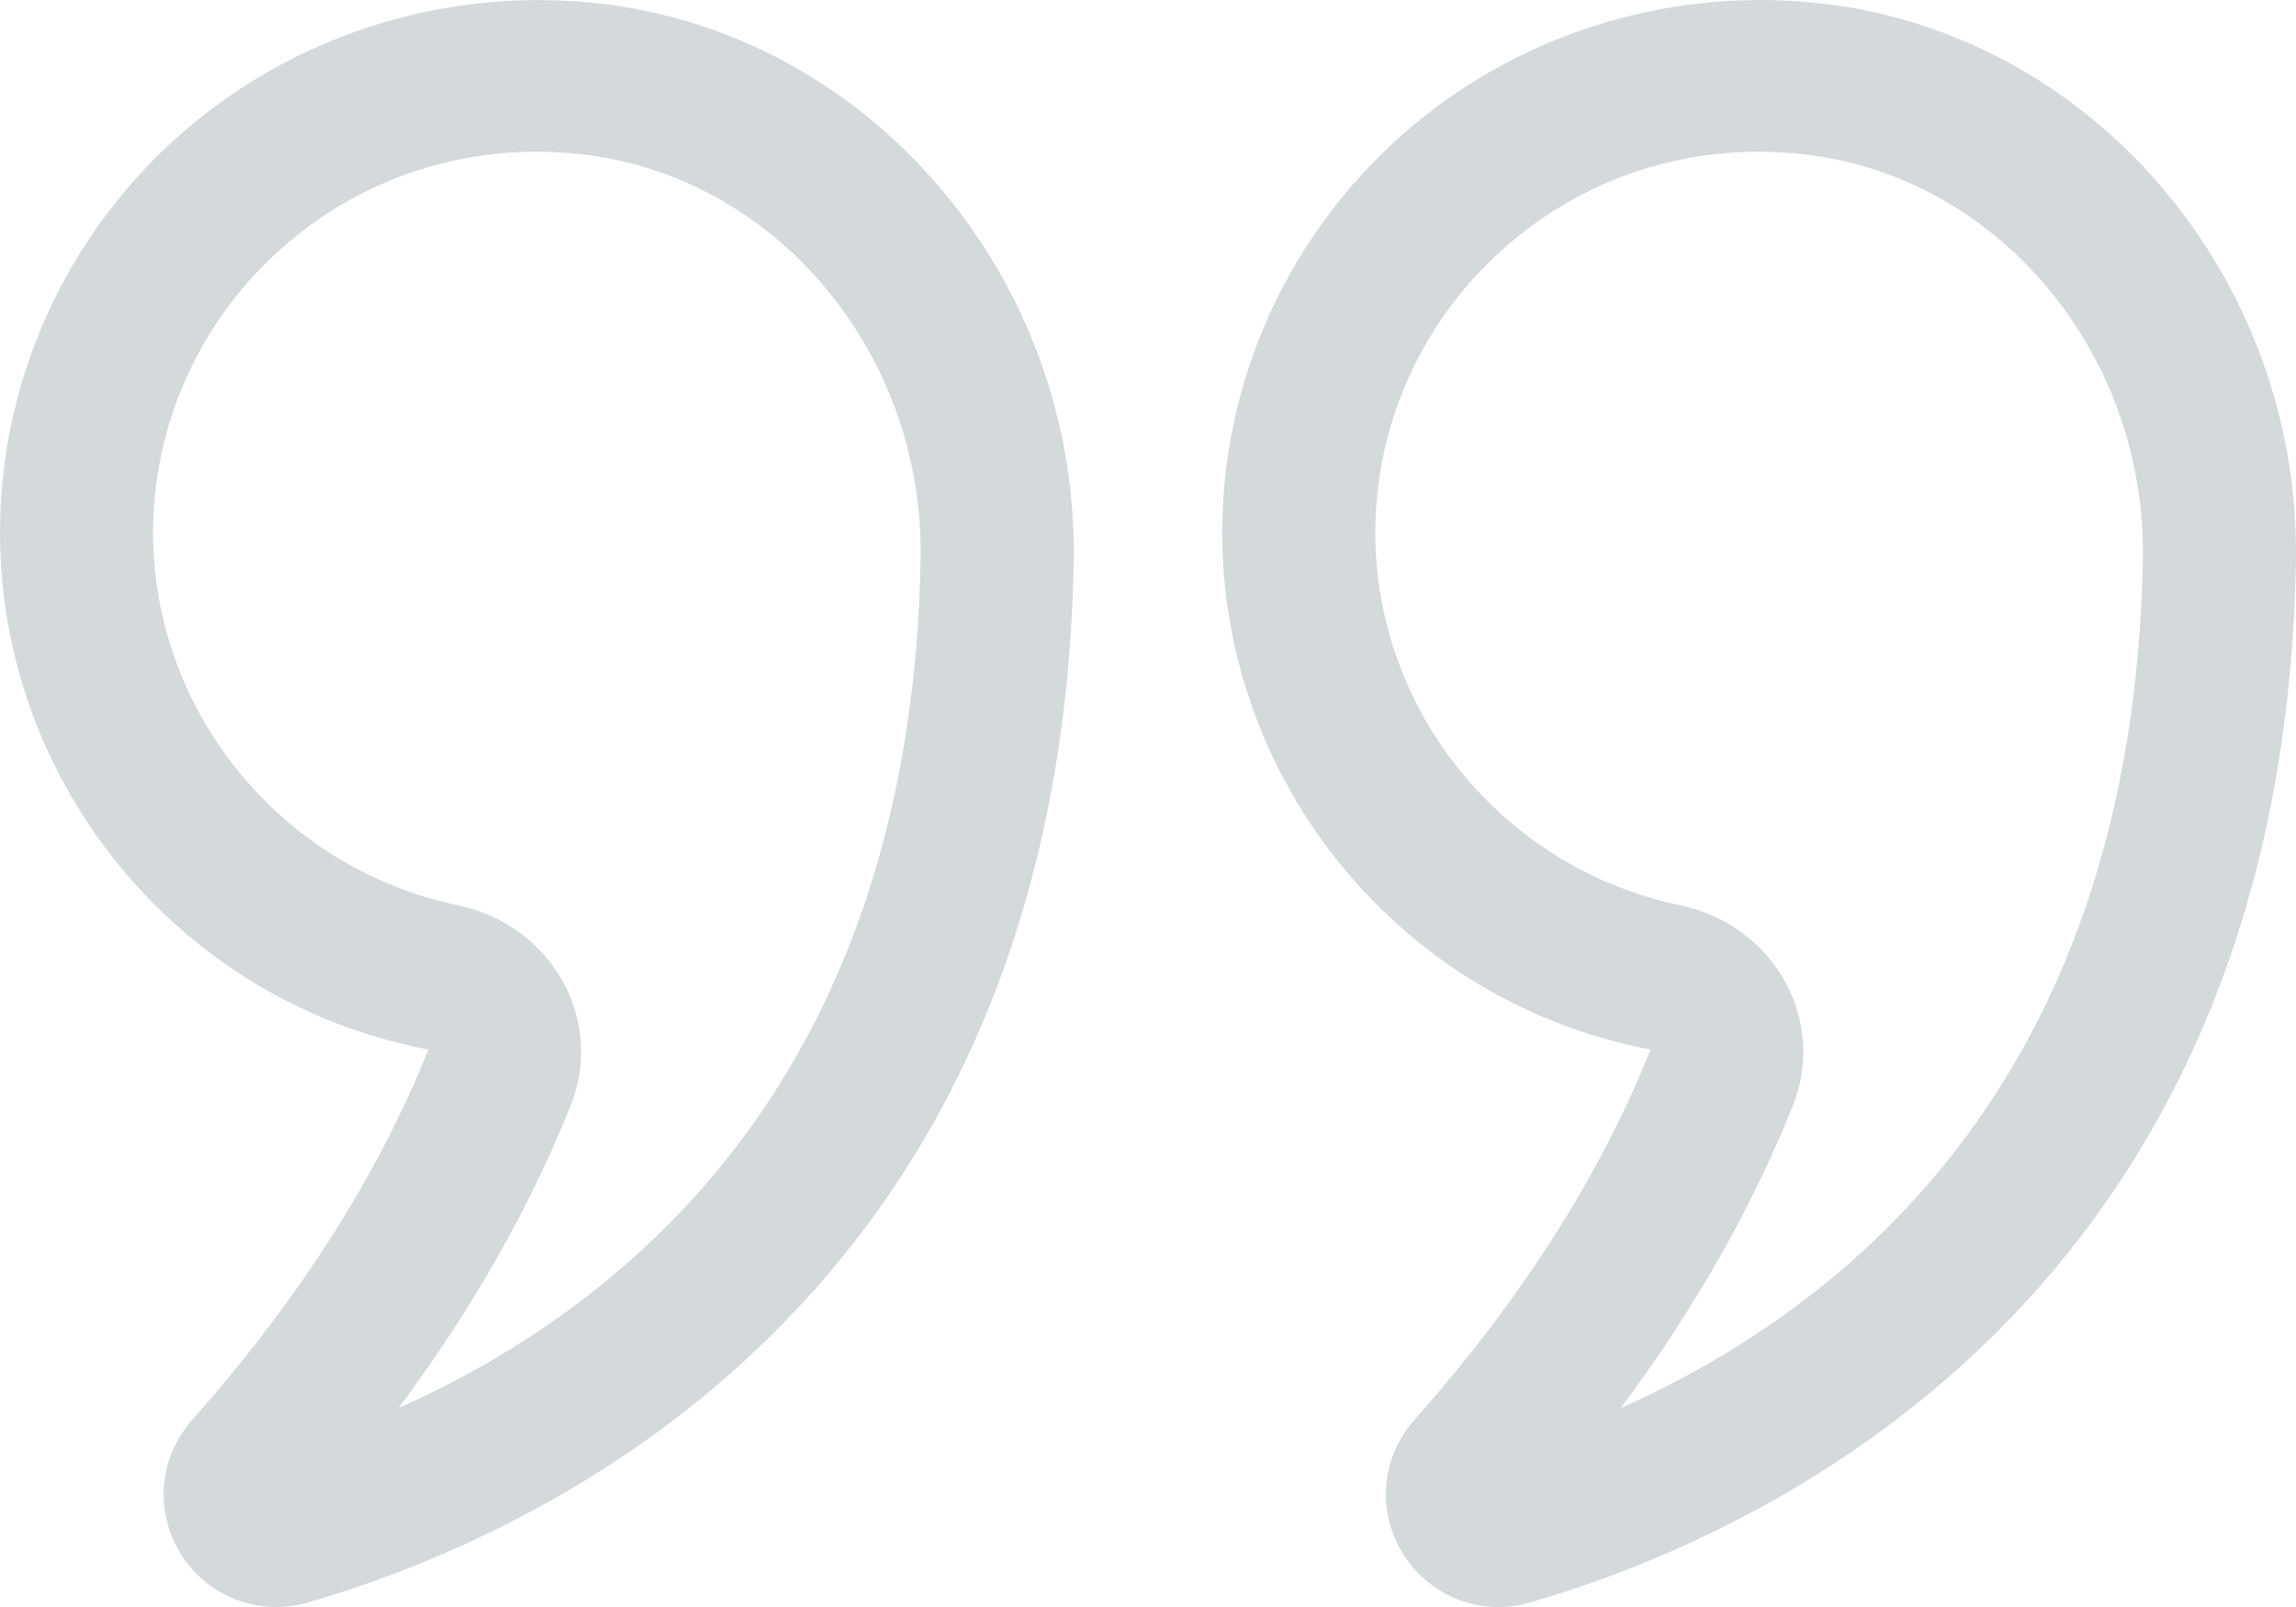
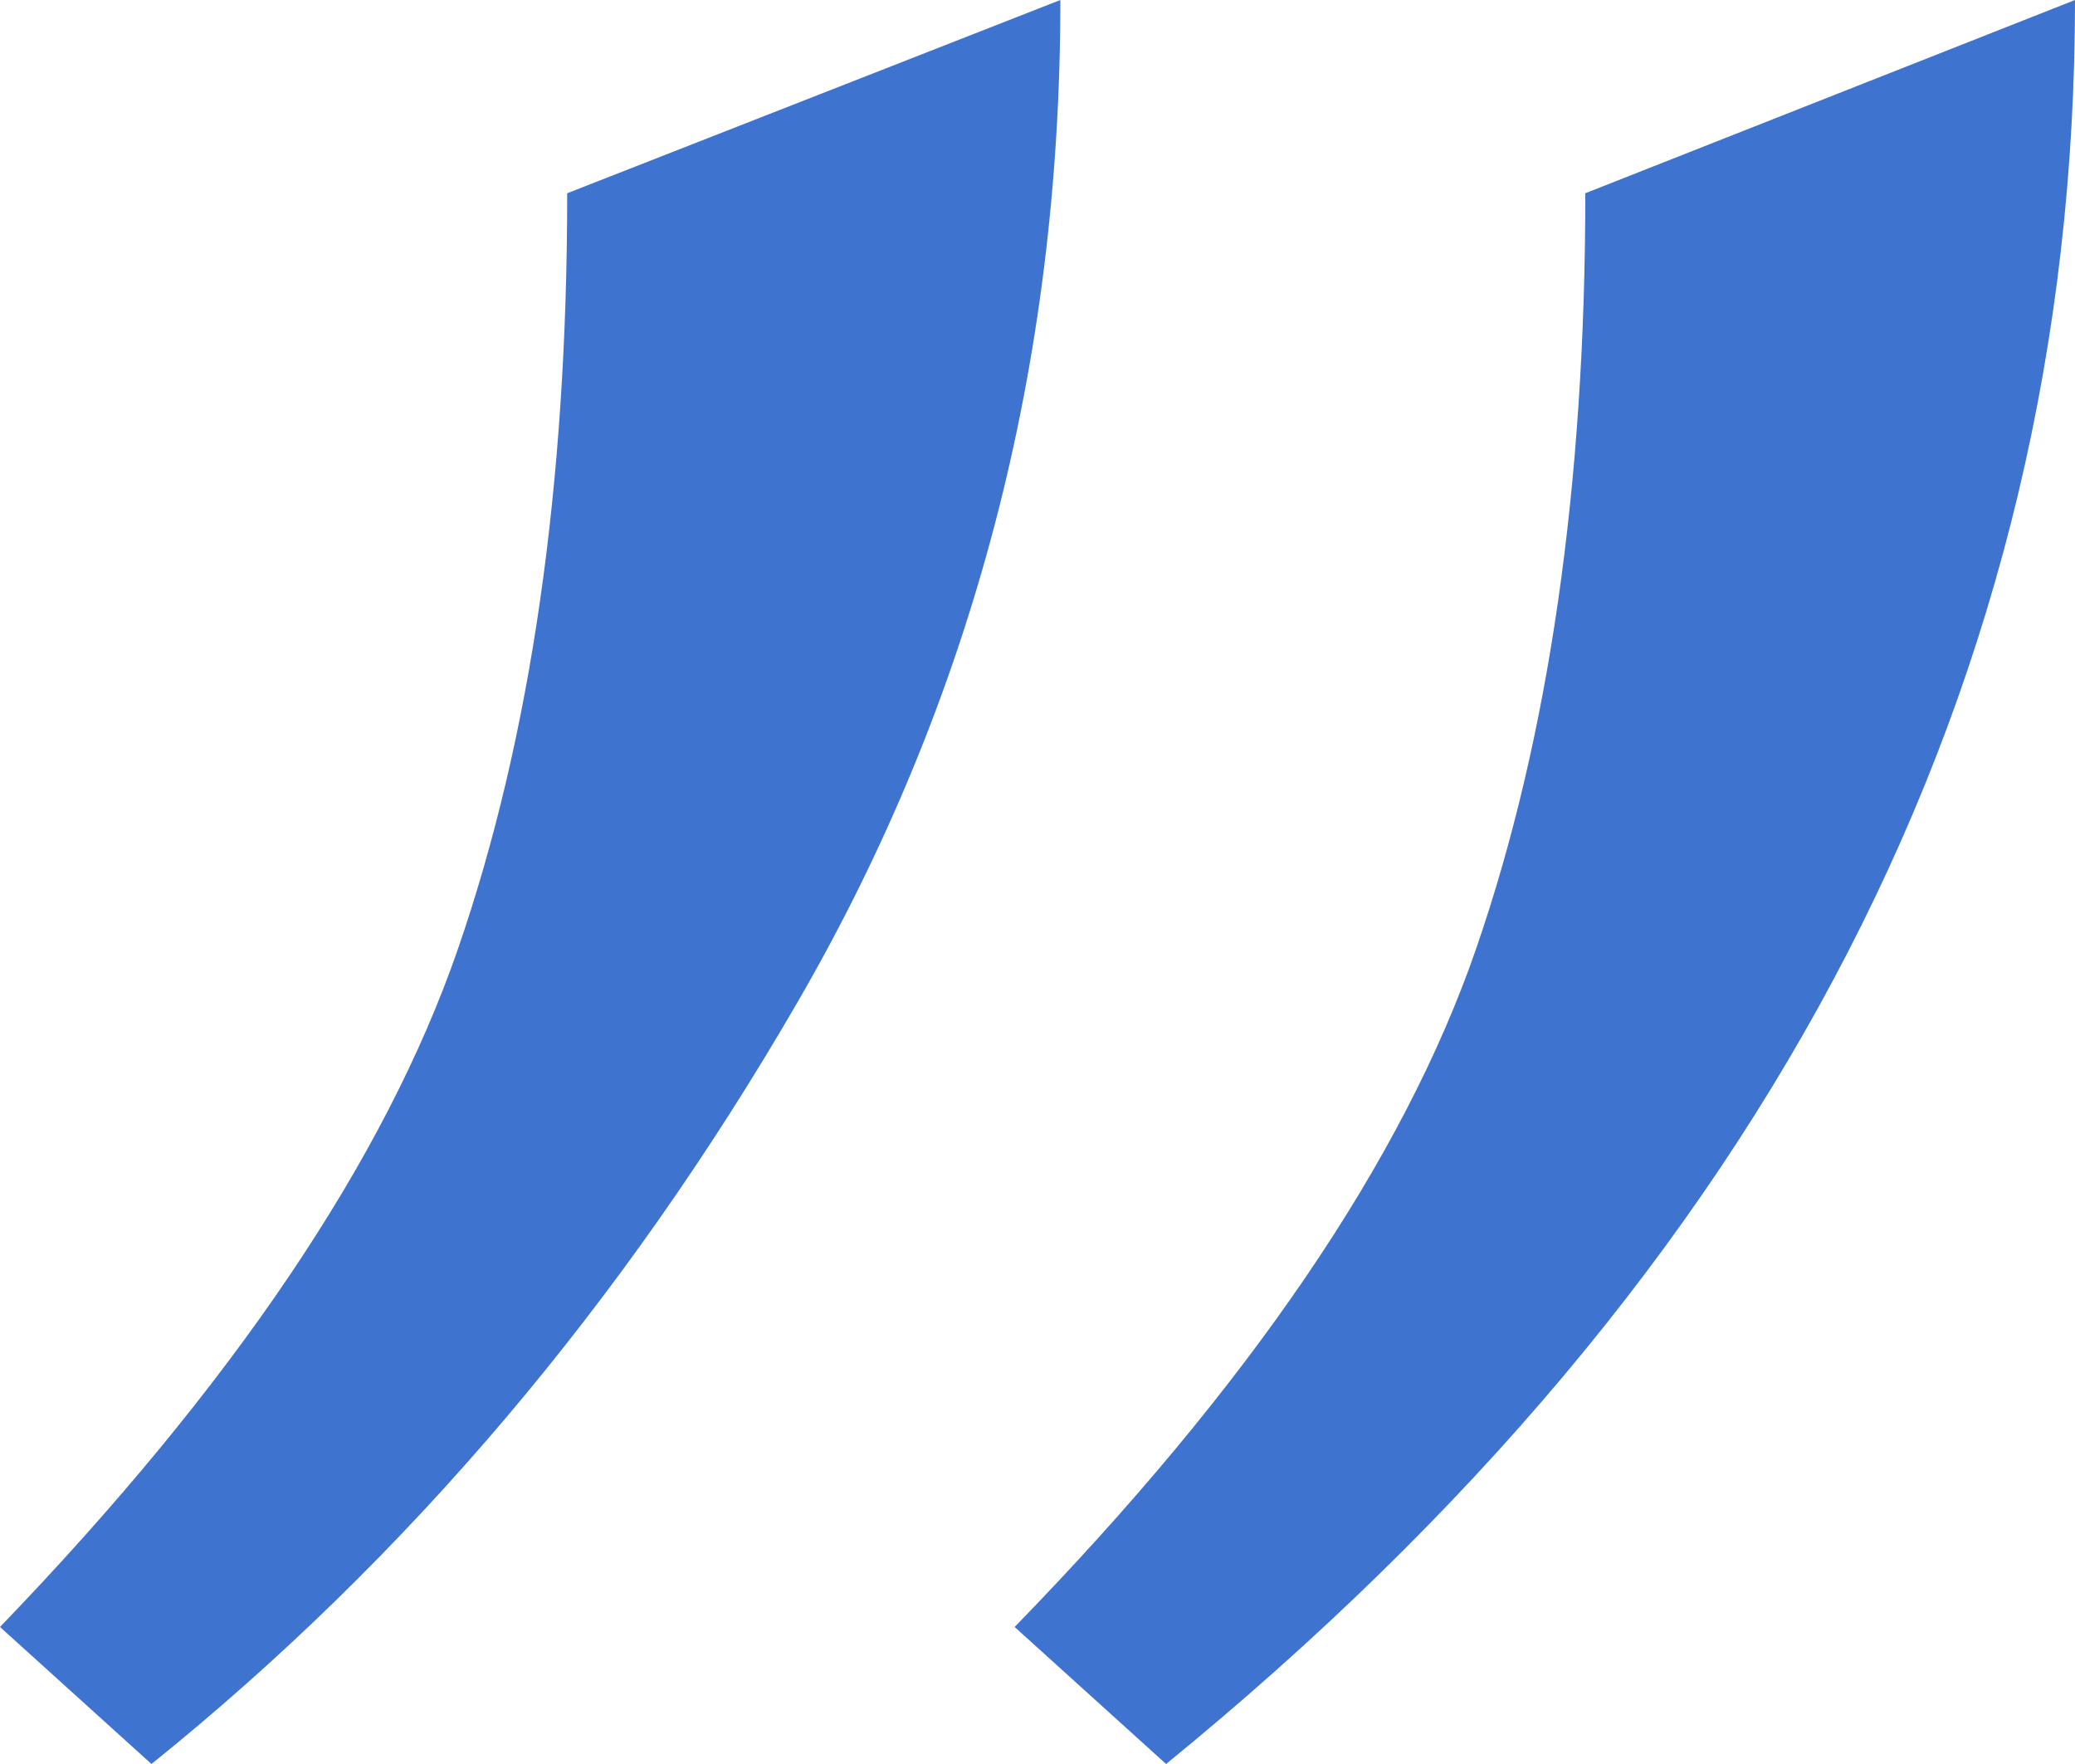
- <svg xmlns="http://www.w3.org/2000/svg" width="30" height="21" viewBox="0 0 30 21" fill="none">
-   <path fill-rule="evenodd" clip-rule="evenodd" d="M18.343 20.323C18.62 20.754 19.085 21 19.577 21C19.716 21 19.856 20.981 19.996 20.94C22.942 20.087 29.814 17.053 29.999 7.358V7.358C30.069 3.614 27.309 0.398 23.715 0.036C21.731 -0.164 19.753 0.477 18.284 1.795C16.813 3.113 15.97 4.995 15.97 6.96C15.97 10.236 18.314 13.102 21.567 13.715C20.91 15.361 19.872 16.988 18.482 18.553C18.04 19.052 17.984 19.763 18.343 20.323ZM23.427 14.447C23.636 13.924 23.601 13.34 23.333 12.844C23.05 12.323 22.549 11.954 21.955 11.83C19.645 11.351 17.97 9.302 17.97 6.96C17.97 5.555 18.573 4.21 19.625 3.267C20.558 2.429 21.734 1.983 22.981 1.983C23.157 1.983 23.335 1.992 23.513 2.01C26.08 2.268 28.05 4.601 27.999 7.32C27.872 14.029 24.21 17.049 21.177 18.4C22.137 17.113 22.889 15.789 23.427 14.447ZM5.598 13.715C4.941 15.359 3.903 16.986 2.513 18.553C2.071 19.051 2.015 19.763 2.373 20.323C2.65 20.754 3.115 21 3.607 21C3.746 21 3.887 20.981 4.026 20.94C6.972 20.087 13.845 17.053 14.029 7.358C14.1 3.614 11.34 0.398 7.746 0.036C5.765 -0.161 3.783 0.478 2.314 1.795C0.844 3.113 0 4.995 0 6.96C0 10.236 2.345 13.102 5.598 13.715ZM3.655 3.267C4.589 2.429 5.765 1.983 7.012 1.983C7.188 1.983 7.366 1.992 7.544 2.01C10.111 2.268 12.081 4.601 12.029 7.32C11.902 14.029 8.24 17.049 5.208 18.4C6.167 17.112 6.921 15.788 7.457 14.446C7.666 13.923 7.632 13.339 7.363 12.843C7.081 12.323 6.579 11.954 5.985 11.83C3.676 11.351 2 9.302 2 6.96C2 5.556 2.603 4.21 3.655 3.267Z" fill="#D4D9DB" />
+ <svg xmlns="http://www.w3.org/2000/svg" width="40" height="34" viewBox="0 0 40 34" fill="none">
+   <path fill-rule="evenodd" clip-rule="evenodd" d="M8.829 18.287C7.425 22.351 4.482 26.708 0 31.359L2.92 34C7.855 30.027 12.009 25.128 15.382 19.303C18.755 13.478 20.441 7.044 20.441 0L10.934 3.725C10.934 9.369 10.232 14.223 8.829 18.287ZM28.455 18.287C27.052 22.351 24.086 26.708 19.559 31.359L22.479 34C34.16 24.473 40 13.139 40 0L30.56 3.725C30.56 9.369 29.858 14.223 28.455 18.287Z" fill="#3E73CF" />
</svg>
